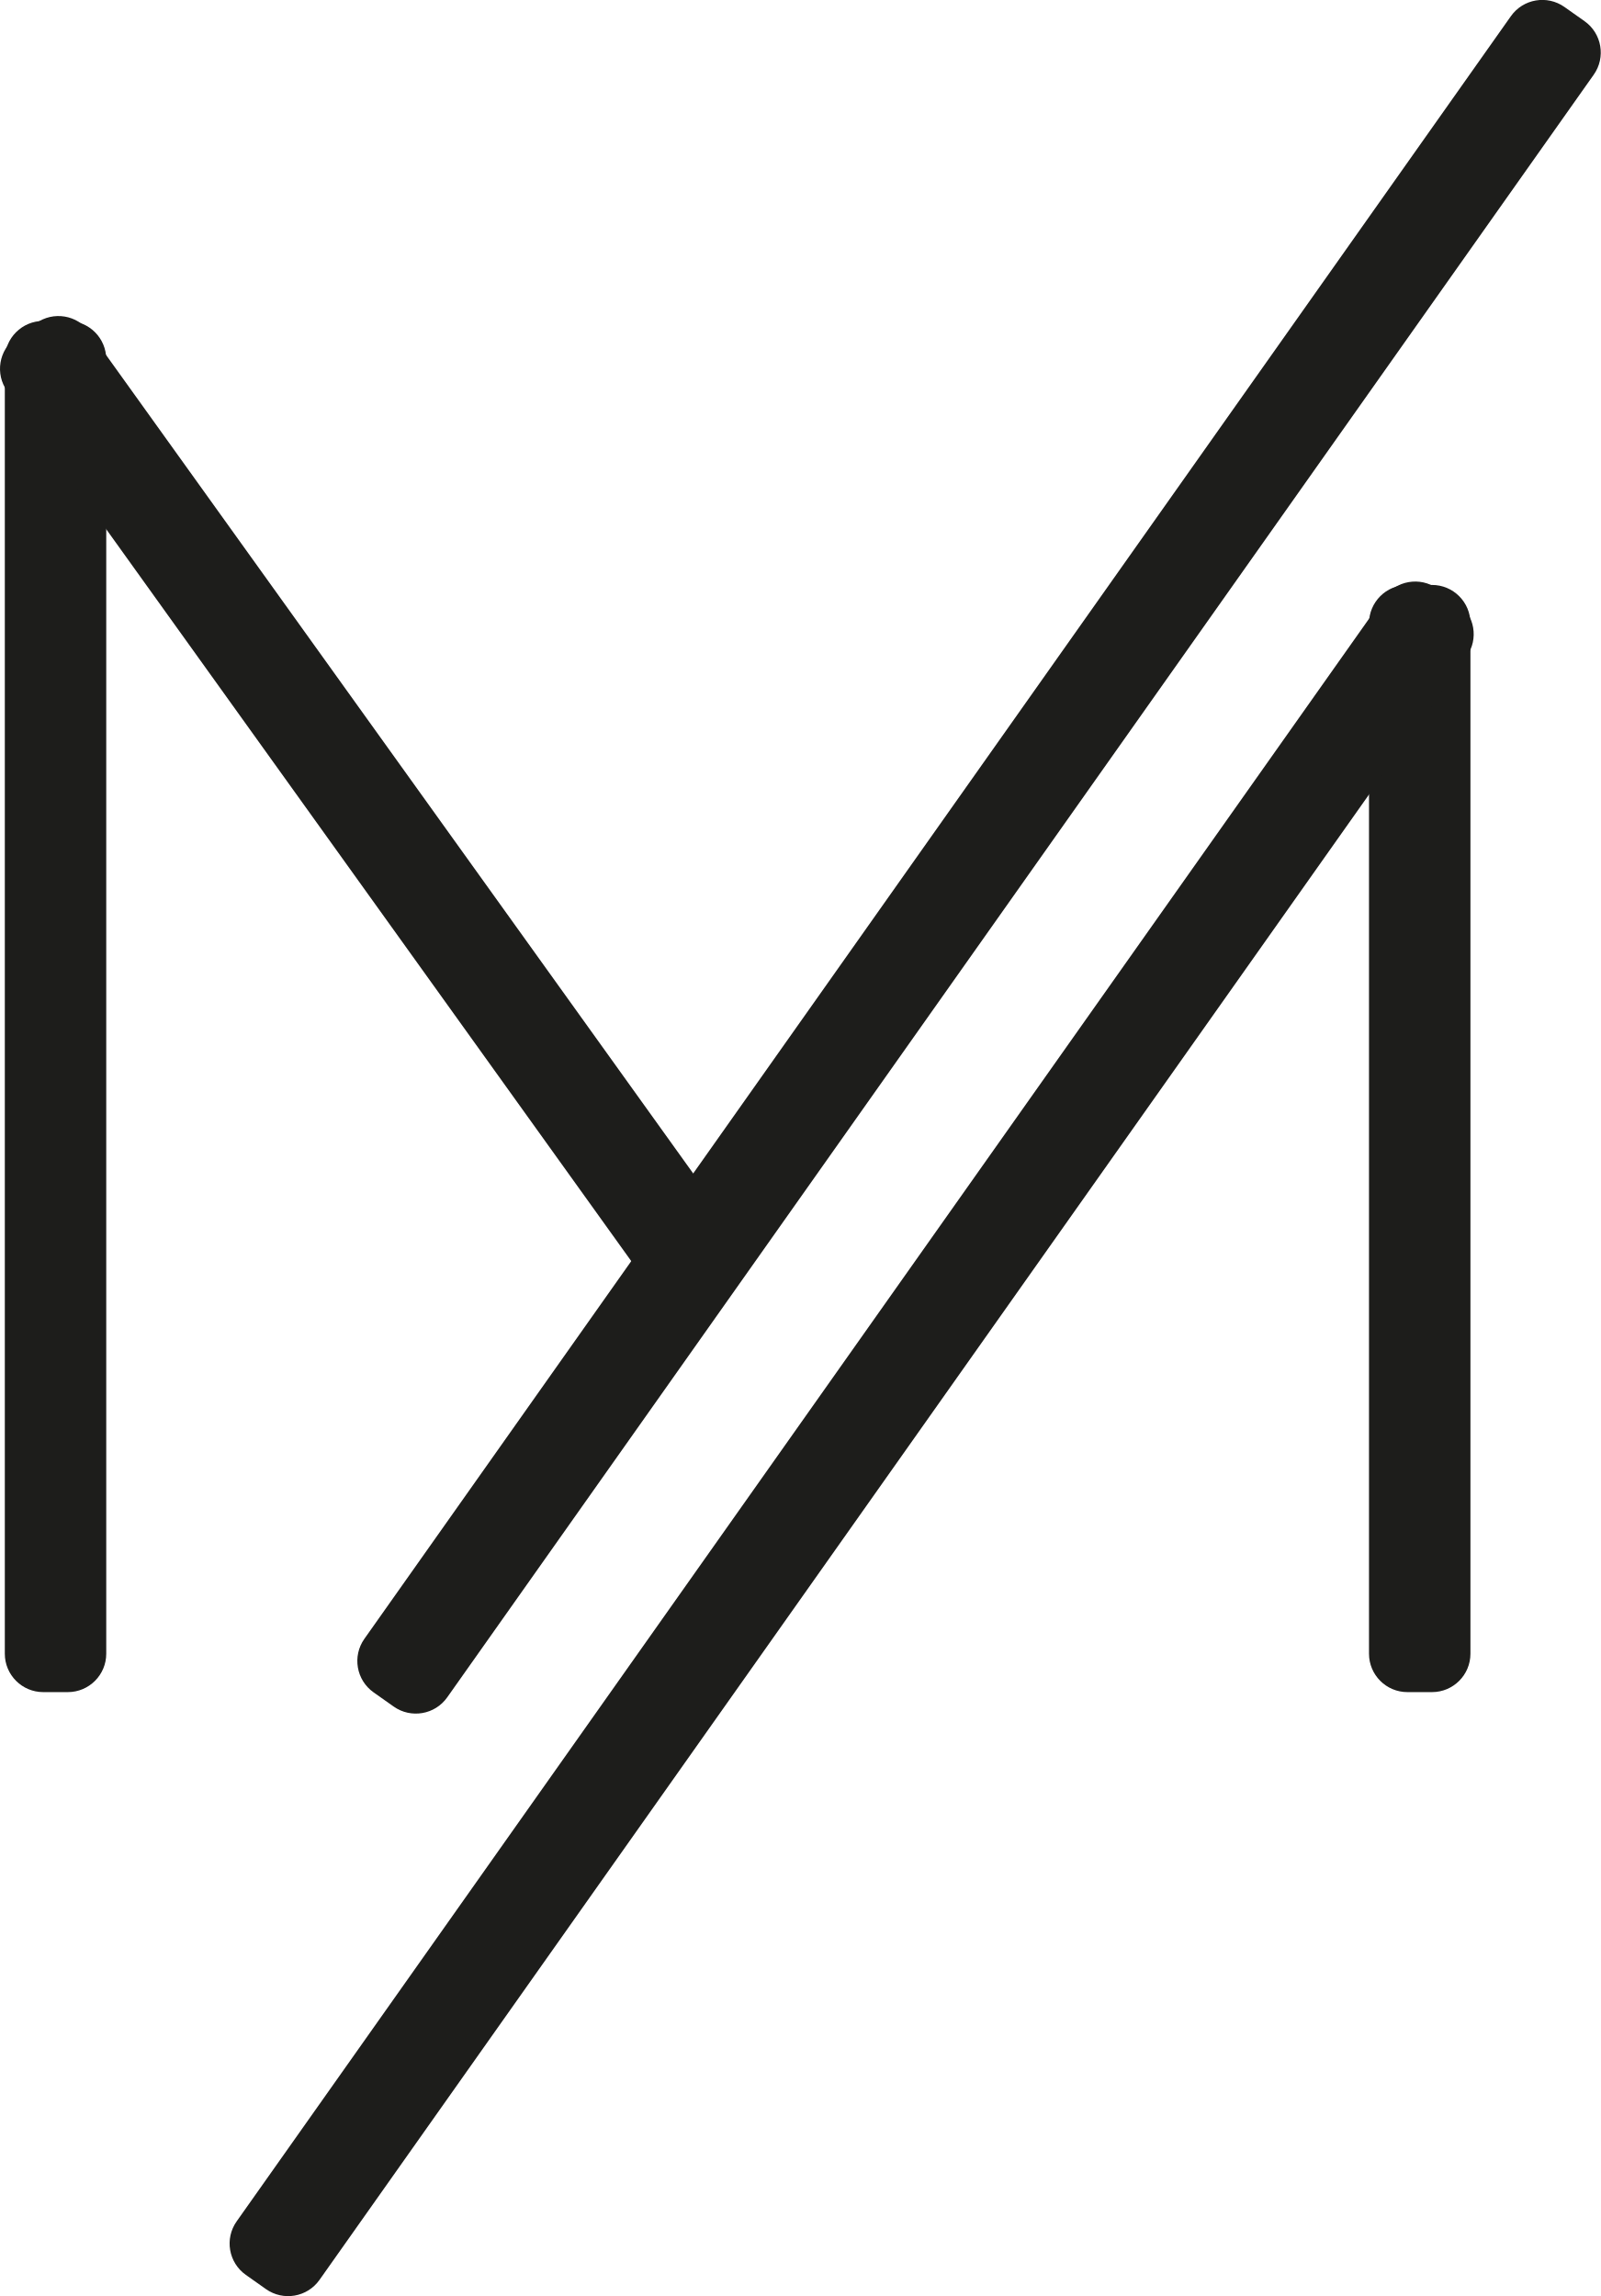
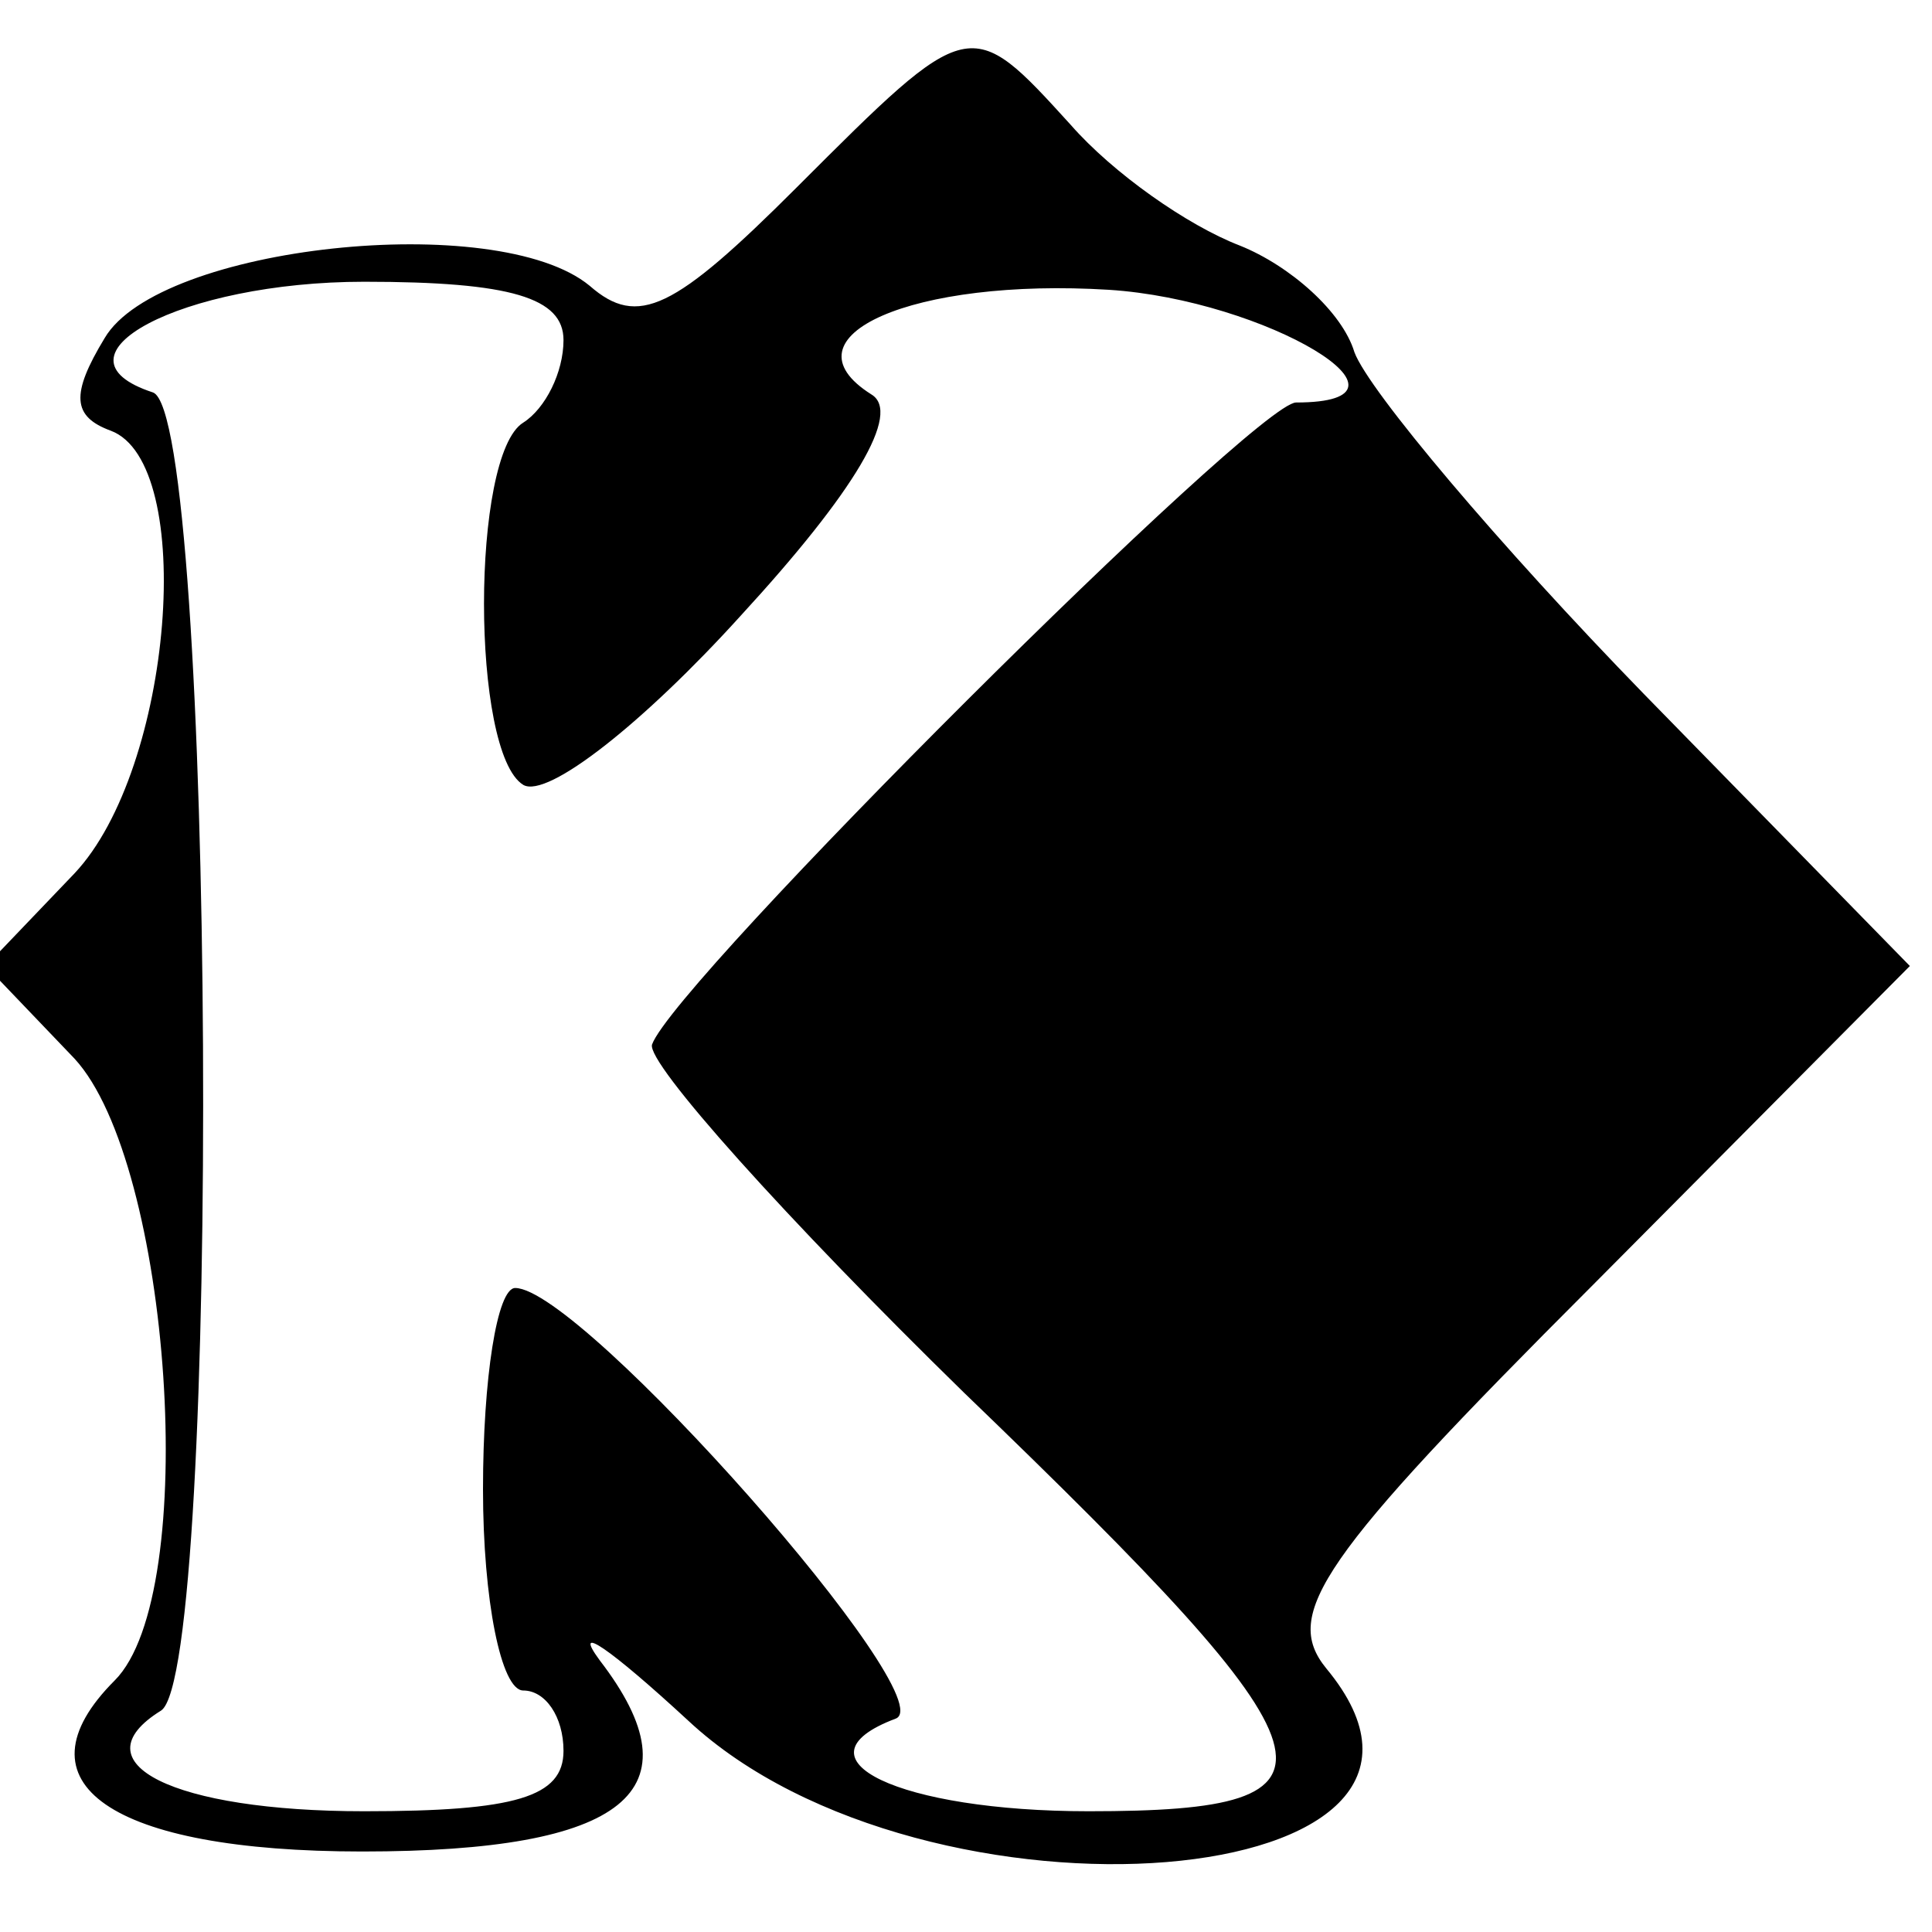
- <svg xmlns="http://www.w3.org/2000/svg" viewBox="0 0 156.24 224.13">
-   <defs>
-     <style>.cls-1{fill:#1d1d1b;}</style>
-   </defs>
-   <g id="Layer_2" data-name="Layer 2">
-     <g id="Layer_5" data-name="Layer 5">
-       <rect class="cls-1" x="0.47" y="31.33" width="9.9" height="133.85" rx="3.75" />
-       <rect class="cls-1" x="133.62" y="57.1" width="9.9" height="108.08" rx="3.75" />
-       <rect class="cls-1" x="30.39" y="21.71" width="9.9" height="112.54" rx="3.75" transform="translate(-38.83 35.21) rotate(-35.65)" />
-       <rect class="cls-1" x="90.6" y="-17.08" width="9.9" height="201.44" rx="3.75" transform="translate(65.78 -39.81) rotate(35.24)" />
-       <rect class="cls-1" x="78.17" y="39.68" width="9.9" height="201.55" rx="3.75" transform="translate(96.28 -22.22) rotate(35.24)" />
-     </g>
+ <svg xmlns="http://www.w3.org/2000/svg" version="1.0" width="48pt" height="48pt" viewBox="0 0 48 48" preserveAspectRatio="xMidYMid meet">
+   <g transform="translate(0,48) scale(0.05,-0.05)" fill="#000000" stroke="none">
+     <path d="M396 867 c-61 -61 -79 -70 -103 -49 -46 38 -214 20 -241 -26 -17 -28 -16 -39 3 -46 43 -16 31 -168 -18 -220 l-44 -46 44 -46 c48 -52 63 -266 20 -309 -51 -51 -2 -85 123 -85 131 0 168 30 118 95 -14 19 5 6 44 -30 118 -110 410 -86 317 26 -22 27 -3 55 132 190 l158 159 -132 135 c-72 74 -137 151 -144 170 -6 20 -32 43 -57 53 -26 10 -63 36 -84 60 -50 55 -50 55 -136 -31z m-116 -76 c0 -16 -9 -34 -20 -41 -26 -16 -26 -164 0 -180 12 -7 60 31 108 84 57 62 80 101 65 110 -46 29 21 58 118 52 78 -5 163 -56 93 -56 -20 0 -309 -288 -320 -319 -3 -9 67 -87 155 -173 191 -184 198 -208 62 -208 -94 0 -149 26 -96 46 25 9 -156 214 -189 214 -9 0 -16 -45 -16 -100 0 -55 9 -100 20 -100 11 0 20 -13 20 -30 0 -23 -24 -30 -99 -30 -95 0 -143 24 -101 50 30 19 27 644 -4 655 -55 18 14 55 105 55 73 0 99 -8 99 -29z" />
  </g>
</svg>
